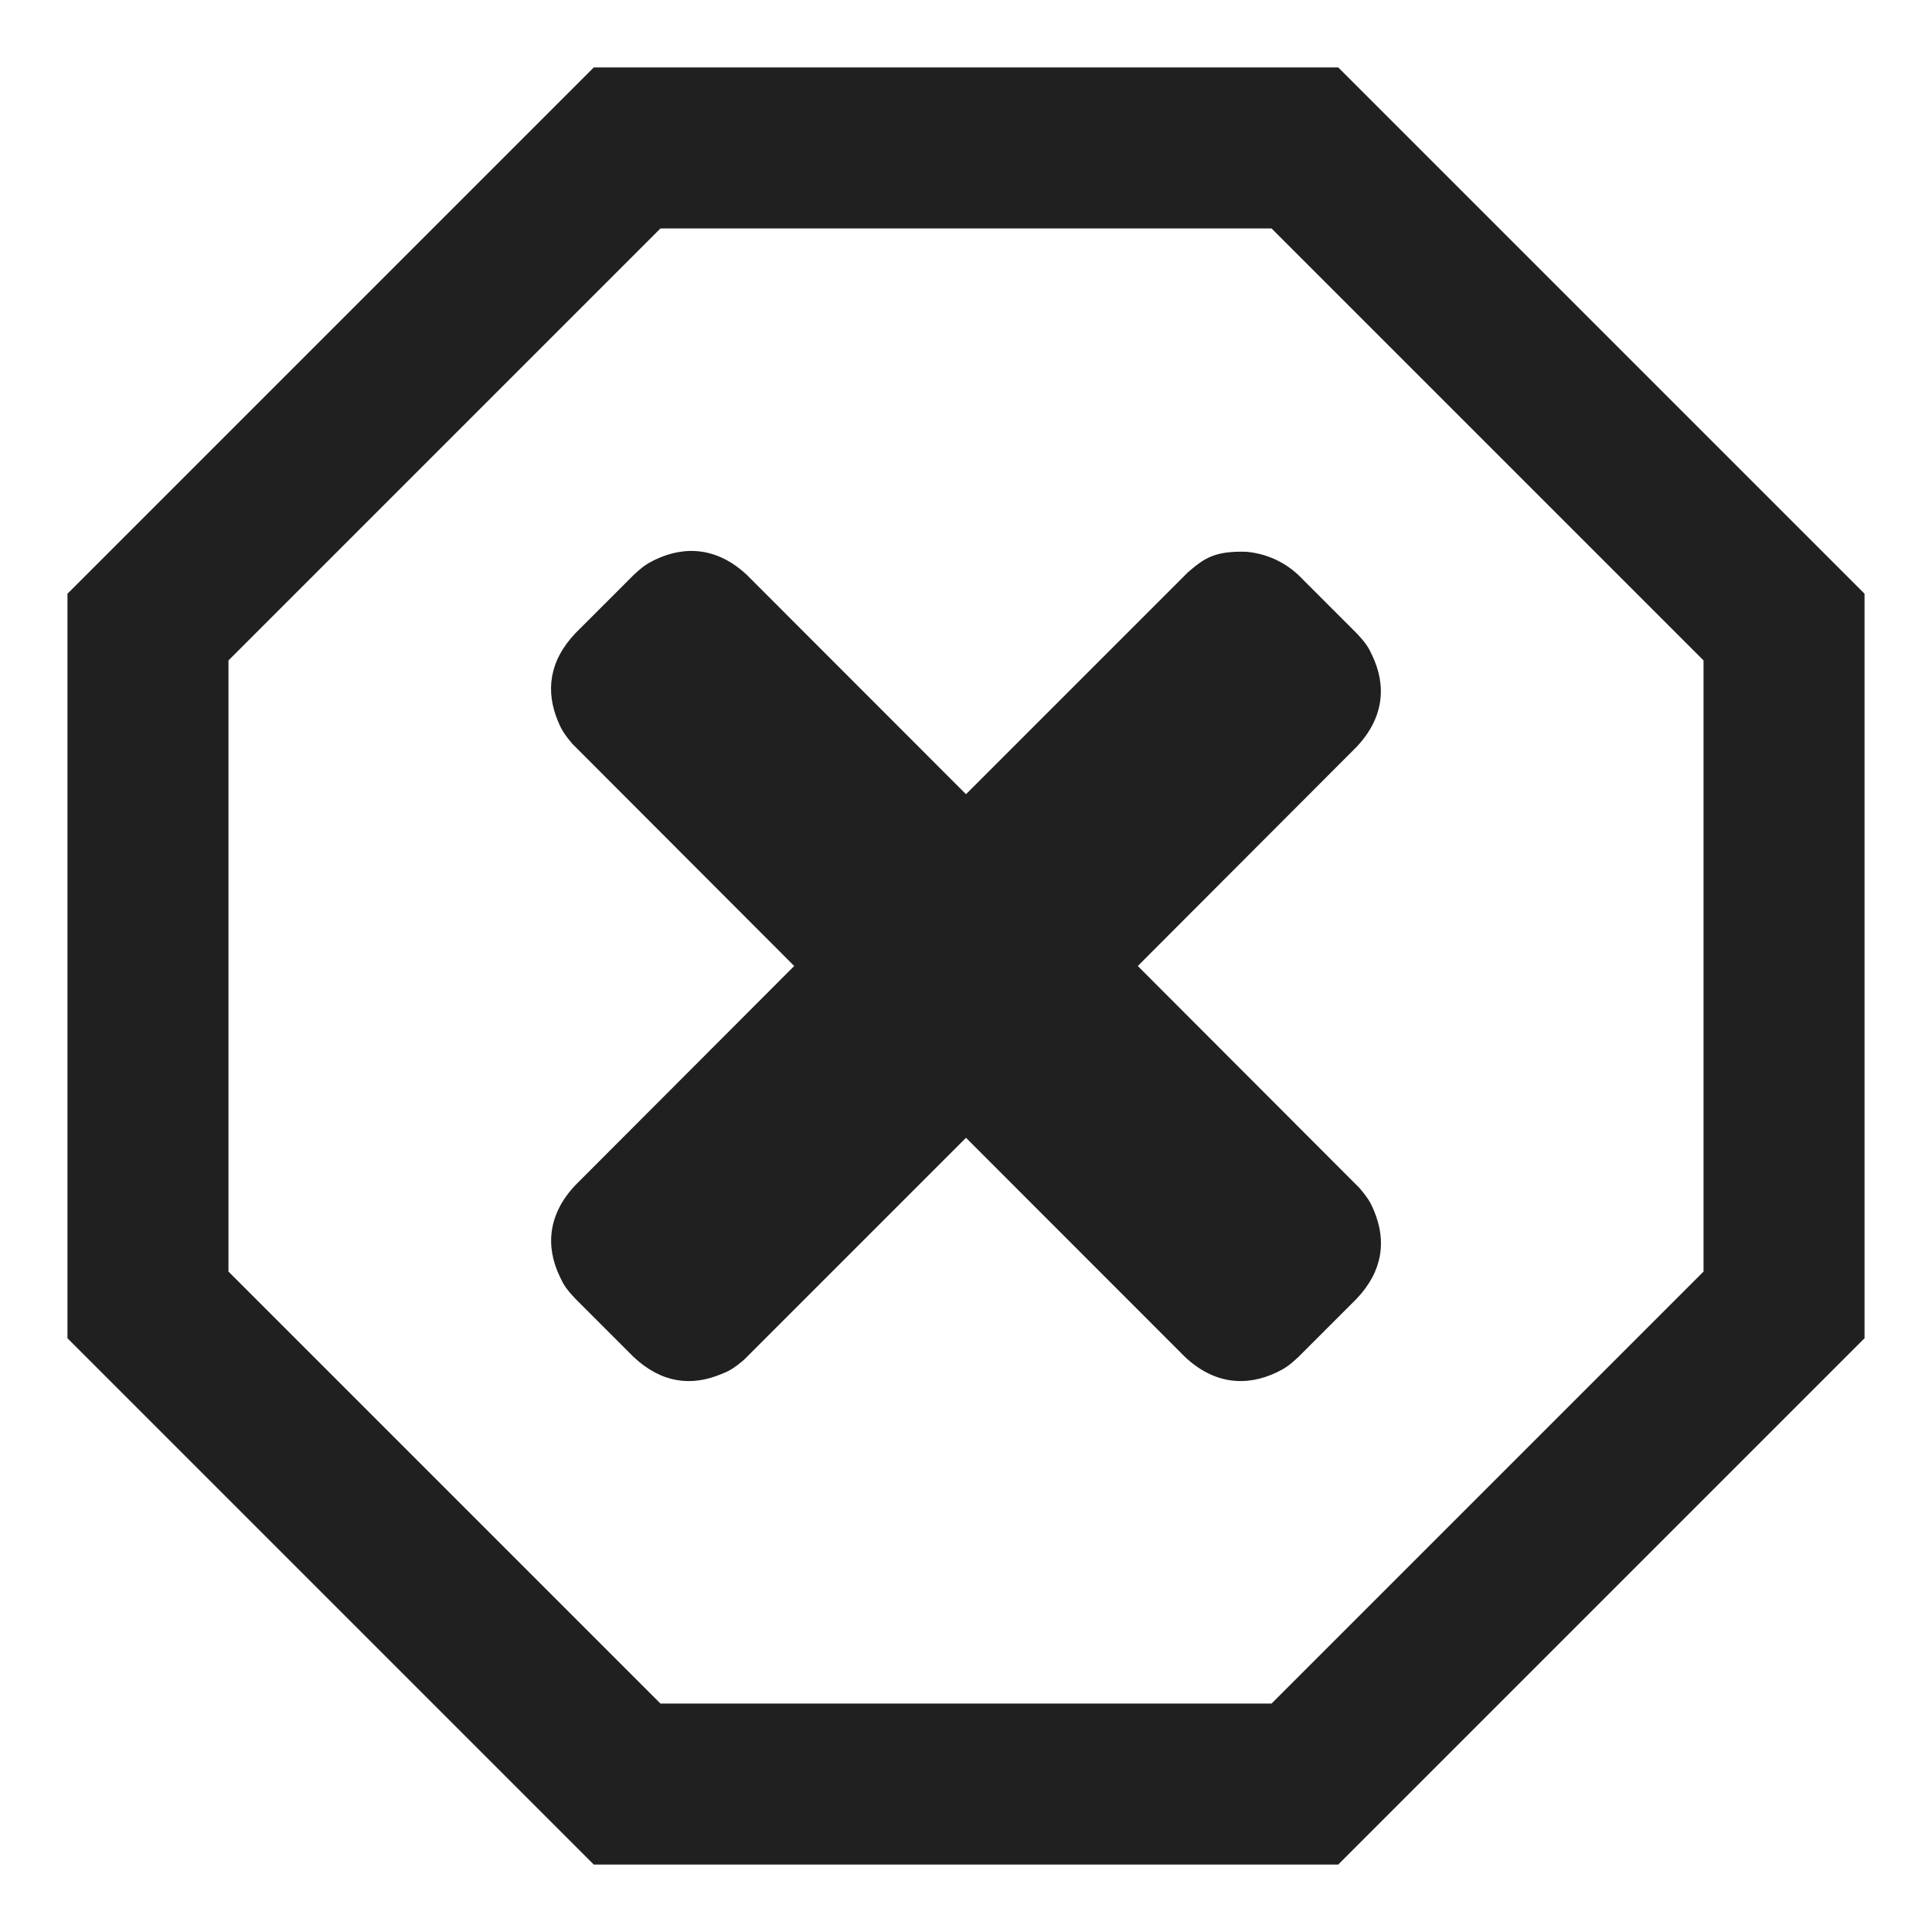
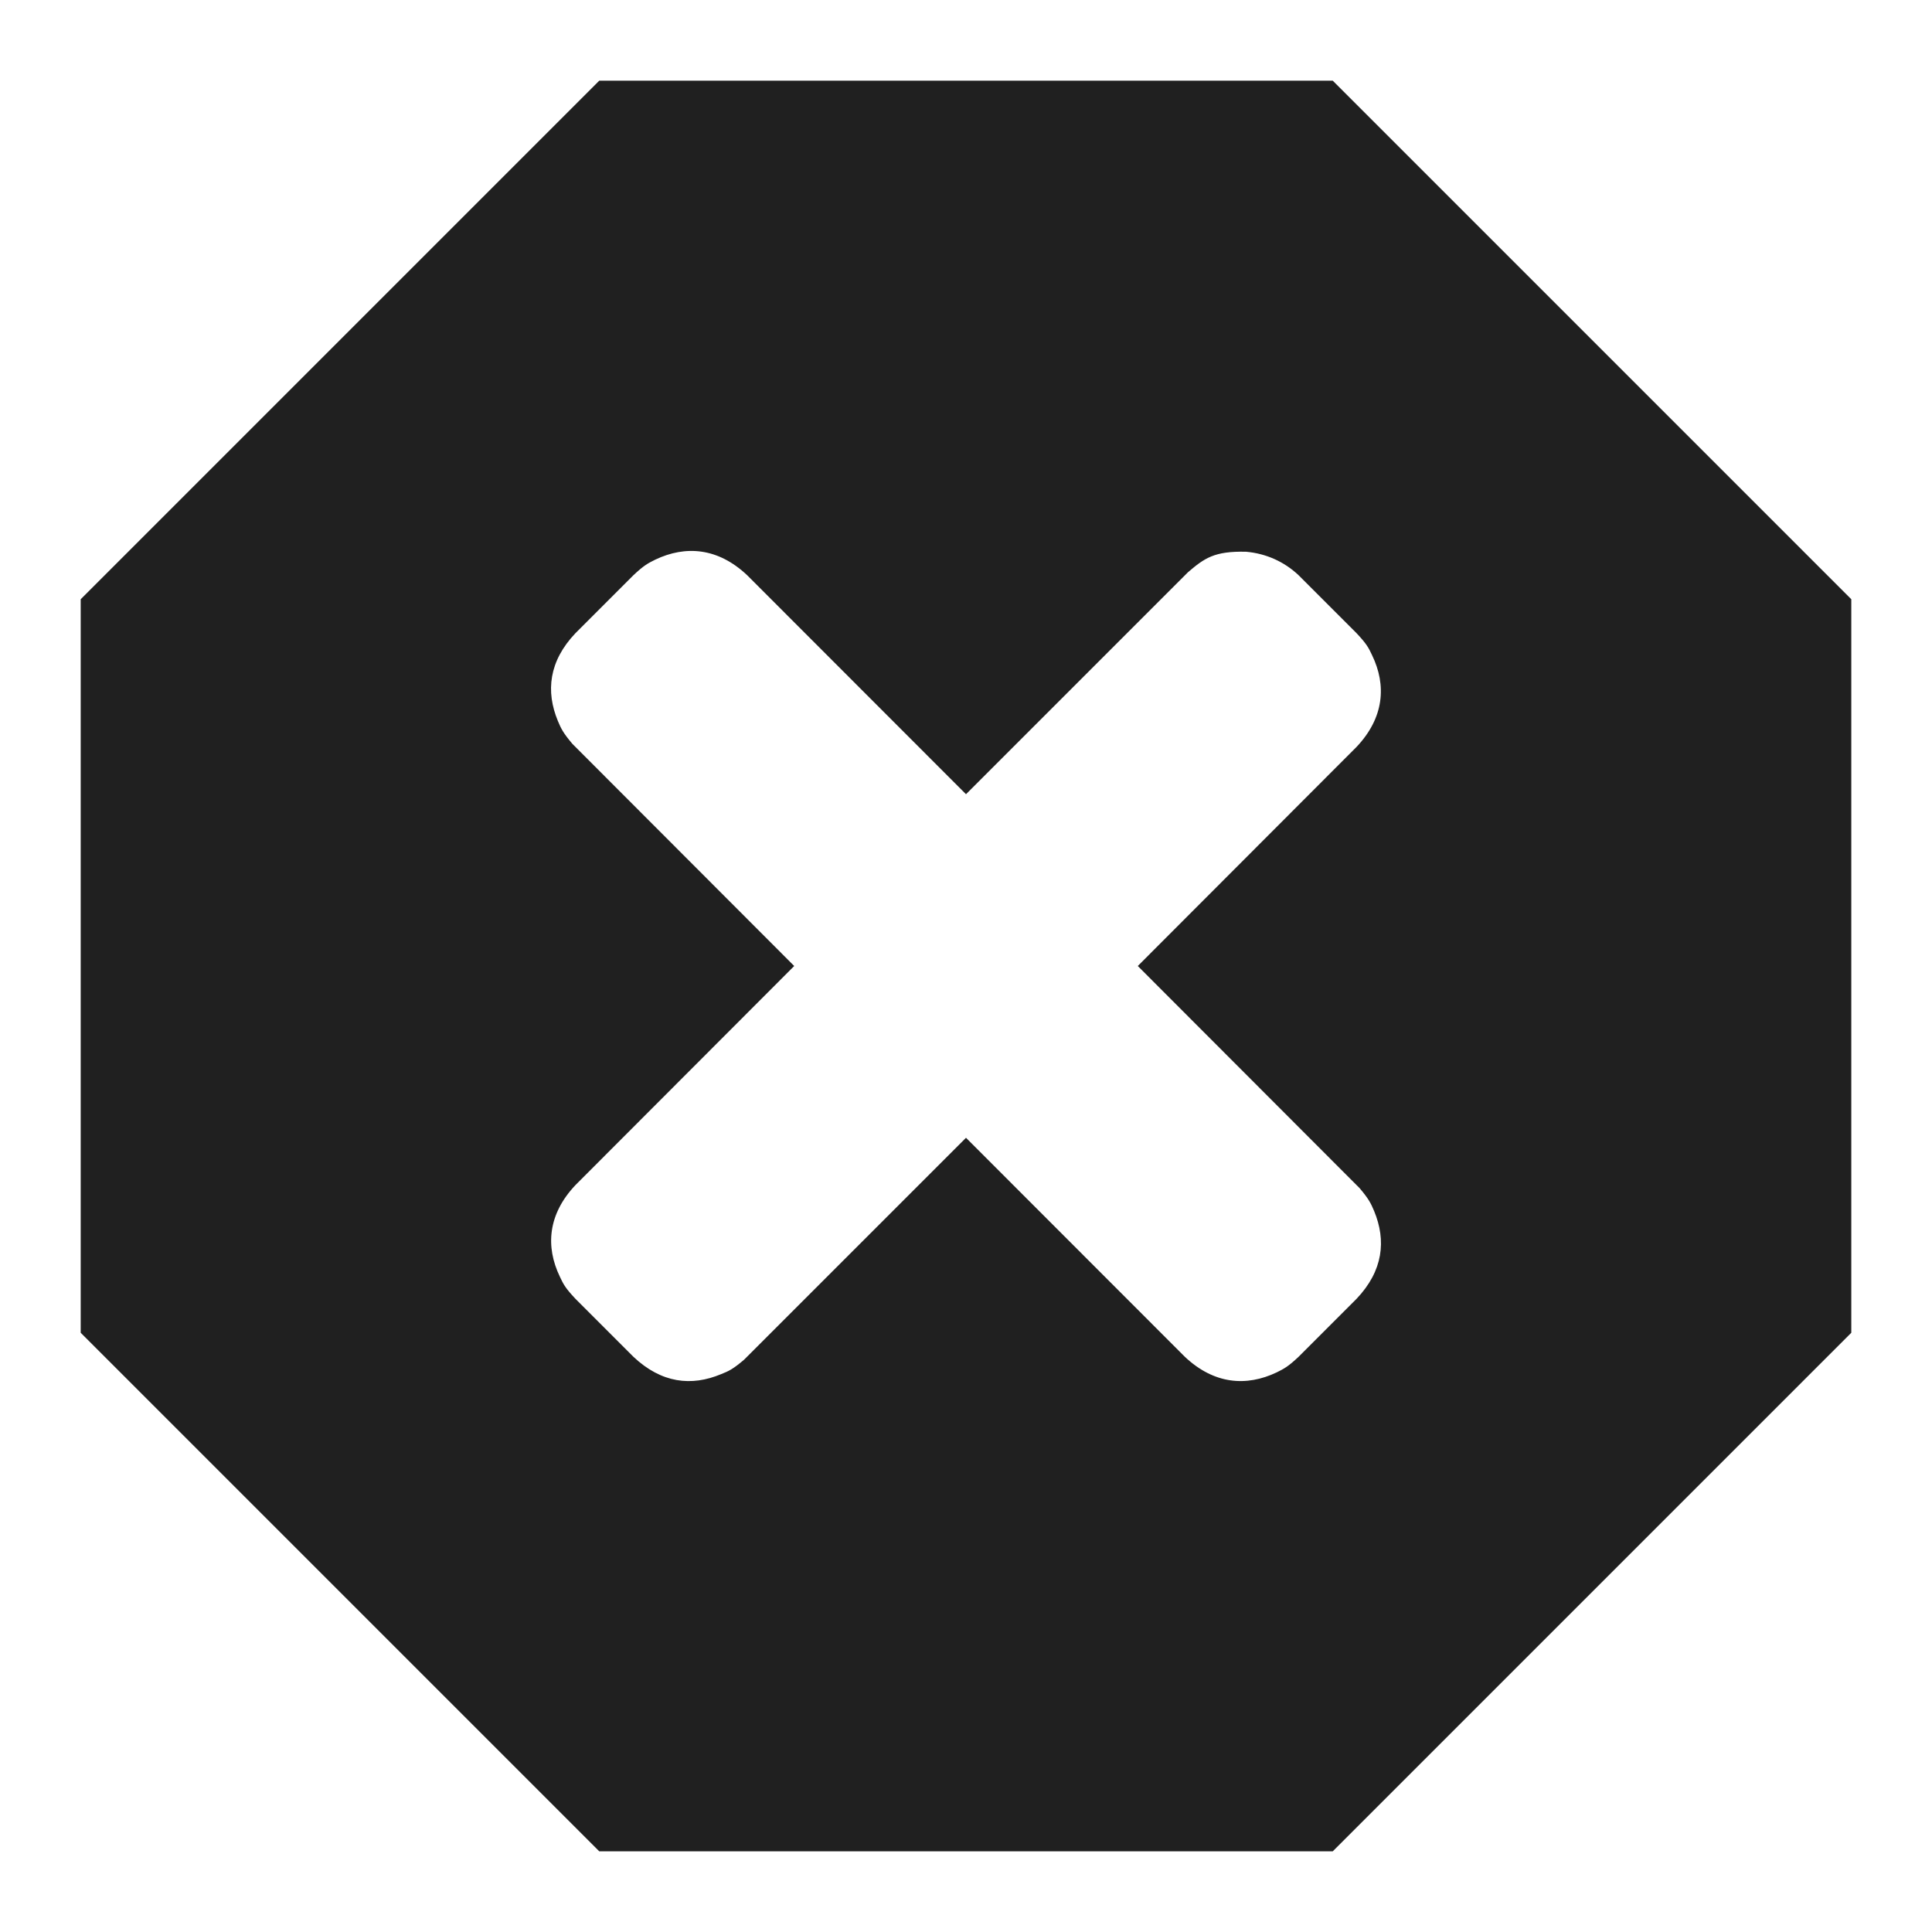
- <svg xmlns="http://www.w3.org/2000/svg" width="48px" height="48px" version="1.1">
-   <path fill="none" stroke="#202020" stroke-width="4px" d="M32.42,3.676l11.904,11.904l0,16.84l-11.904,11.904l-16.84,0l-11.904,-11.904l0,-16.84l11.904,-11.904l16.84,0Z" />
-   <path fill="#202020" d="M30.96,13.708c0.492,0.044 0.944,0.244 1.304,0.584l1.436,1.436c0.252,0.268 0.3,0.36 0.388,0.548c0.364,0.752 0.3,1.556 -0.384,2.28l-5.436,5.444l5.512,5.52c0.236,0.28 0.28,0.38 0.36,0.568c0.304,0.736 0.224,1.484 -0.436,2.18l-1.44,1.44c-0.264,0.248 -0.36,0.296 -0.544,0.388c-0.756,0.36 -1.56,0.296 -2.284,-0.388l-5.436,-5.44l-5.516,5.516c-0.28,0.236 -0.376,0.28 -0.568,0.356c-0.736,0.308 -1.48,0.228 -2.18,-0.432l-1.436,-1.436c-0.252,-0.268 -0.3,-0.36 -0.388,-0.548c-0.364,-0.752 -0.3,-1.556 0.384,-2.28l5.436,-5.444l-5.512,-5.52c-0.236,-0.28 -0.28,-0.38 -0.36,-0.568c-0.304,-0.736 -0.224,-1.484 0.436,-2.18l1.44,-1.44c0.264,-0.248 0.36,-0.296 0.544,-0.388c0.756,-0.36 1.56,-0.296 2.284,0.388l5.436,5.44l5.516,-5.516c0.404,-0.344 0.648,-0.528 1.444,-0.508Z" />
+ <svg xmlns="http://www.w3.org/2000/svg" width="48px" height="48px" viewBox="0 0 48 48" version="1.1">
+   <path fill="#202020" d="M33.112,2.005l12.883,12.883l0,18.224l-12.883,12.883l-18.224,0l-12.883,-12.883l-0,-18.224l12.883,-12.883l18.224,-0Zm-2.152,11.703c-0.796,-0.02 -1.04,0.164 -1.444,0.508l-5.516,5.516l-5.436,-5.44c-0.724,-0.684 -1.528,-0.748 -2.284,-0.388c-0.184,0.092 -0.28,0.14 -0.544,0.388l-1.44,1.44c-0.66,0.696 -0.74,1.444 -0.436,2.18c0.08,0.188 0.124,0.288 0.36,0.568l5.512,5.52l-5.436,5.444c-0.684,0.724 -0.748,1.528 -0.384,2.28c0.088,0.188 0.136,0.28 0.388,0.548l1.436,1.436c0.7,0.66 1.444,0.74 2.18,0.432c0.192,-0.076 0.288,-0.12 0.568,-0.356l5.516,-5.516l5.436,5.44c0.724,0.684 1.528,0.748 2.284,0.388c0.184,-0.092 0.28,-0.14 0.544,-0.388l1.44,-1.44c0.66,-0.696 0.74,-1.444 0.436,-2.18c-0.08,-0.188 -0.124,-0.288 -0.36,-0.568l-5.512,-5.52l5.436,-5.444c0.684,-0.724 0.748,-1.528 0.384,-2.28c-0.088,-0.188 -0.136,-0.28 -0.388,-0.548l-1.436,-1.436c-0.36,-0.34 -0.812,-0.54 -1.304,-0.584Z" />
</svg>
